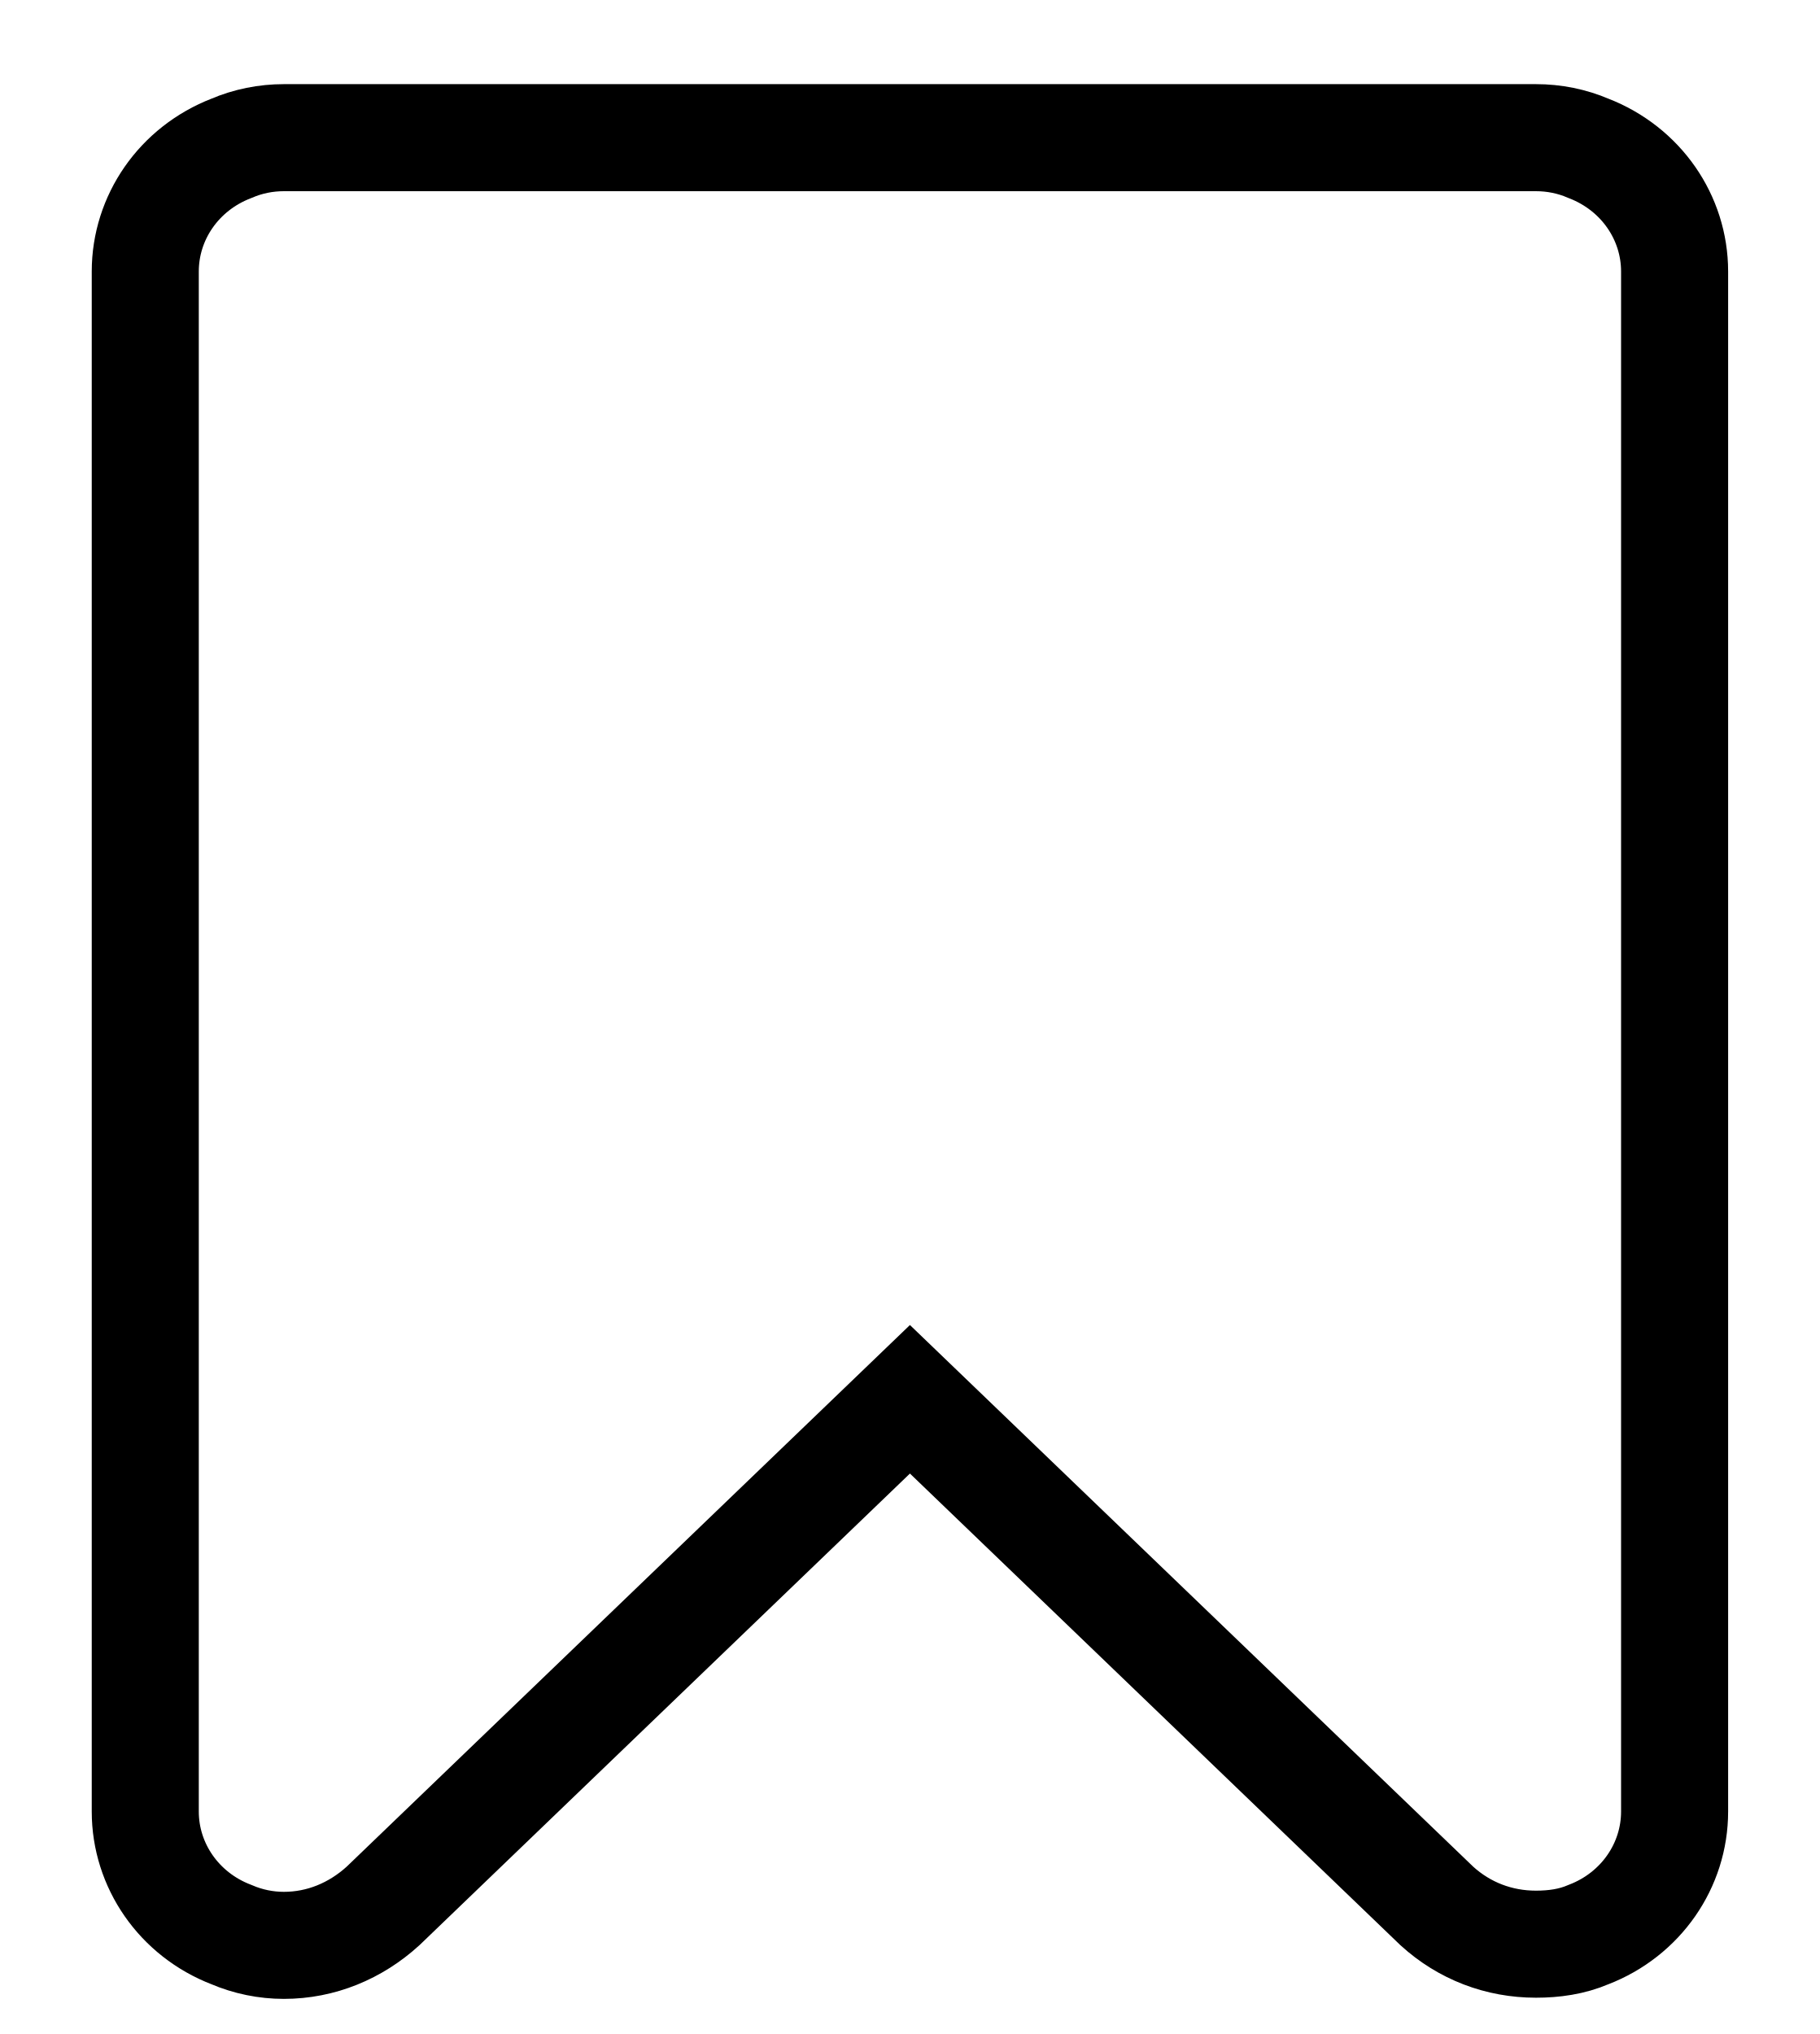
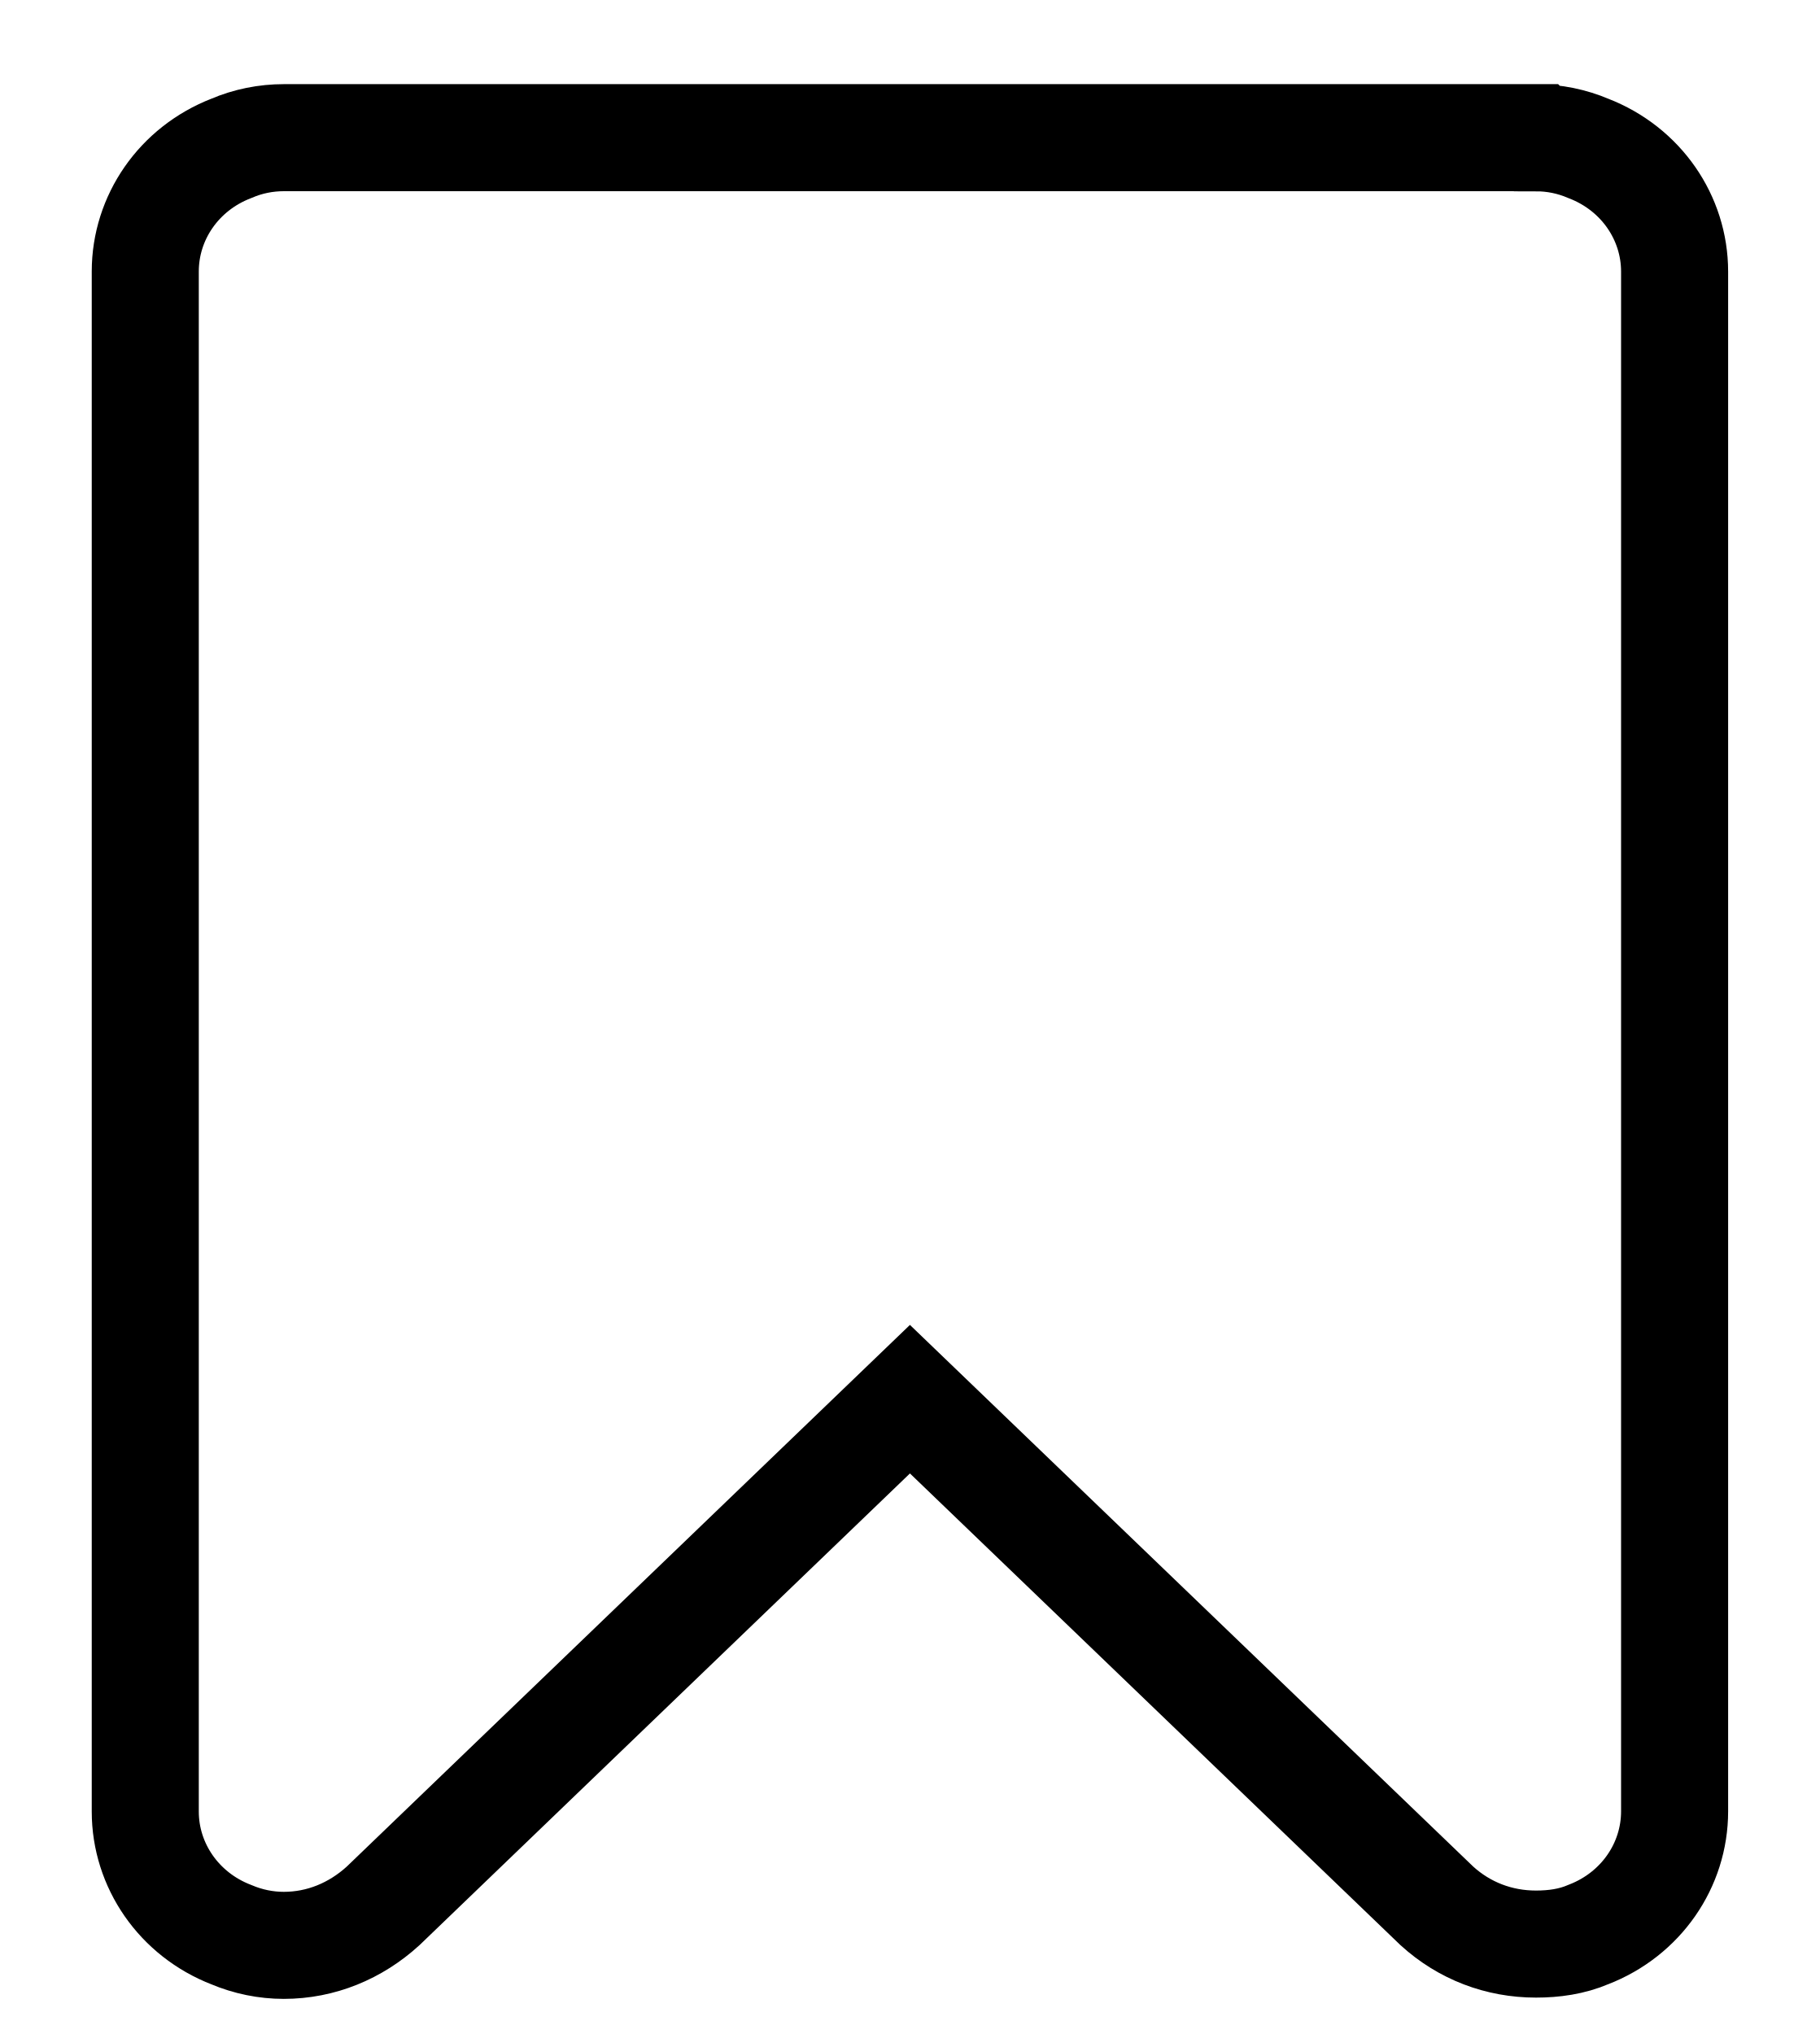
- <svg xmlns="http://www.w3.org/2000/svg" width="17px" height="19px" viewBox="0 0 17 19" version="1.1">
-   <defs />
-   <g id="Page-1" stroke="none" stroke-width="1" fill="none" fill-rule="evenodd">
-     <path d="M14.348,1.286 L2.652,1.286 C2.484,1.286 2.317,1.319 2.161,1.386 C1.67,1.576 1.357,2.033 1.357,2.536 L1.357,16.922 C1.357,17.424 1.67,17.882 2.161,18.071 C2.317,18.138 2.484,18.172 2.652,18.172 C2.998,18.172 3.321,18.038 3.578,17.804 L8.5,13.071 L13.422,17.804 C13.679,18.038 14.002,18.161 14.348,18.161 C14.516,18.161 14.683,18.138 14.839,18.071 C15.33,17.882 15.643,17.424 15.643,16.922 L15.643,2.536 C15.643,2.033 15.33,1.576 14.839,1.386 C14.683,1.319 14.516,1.286 14.348,1.286 Z" id="" stroke="#000000" />
-   </g>
+ <svg xmlns="http://www.w3.org/2000/svg" width="17" height="19" viewBox="0 0 17 19">
+   <path d="M14.348 1.286H2.652c-.168 0-.335.033-.491.1-.491.19-.804.647-.804 1.15v14.386c0 .502.313.96.804 1.15.156.066.323.1.49.1.347 0 .67-.134.927-.368L8.5 13.07l4.922 4.733c.257.234.58.357.926.357.168 0 .335-.023.491-.09.491-.19.804-.647.804-1.15V2.537c0-.503-.313-.96-.804-1.15a1.247 1.247 0 0 0-.49-.1z" stroke="#000" fill="none" />
</svg>
